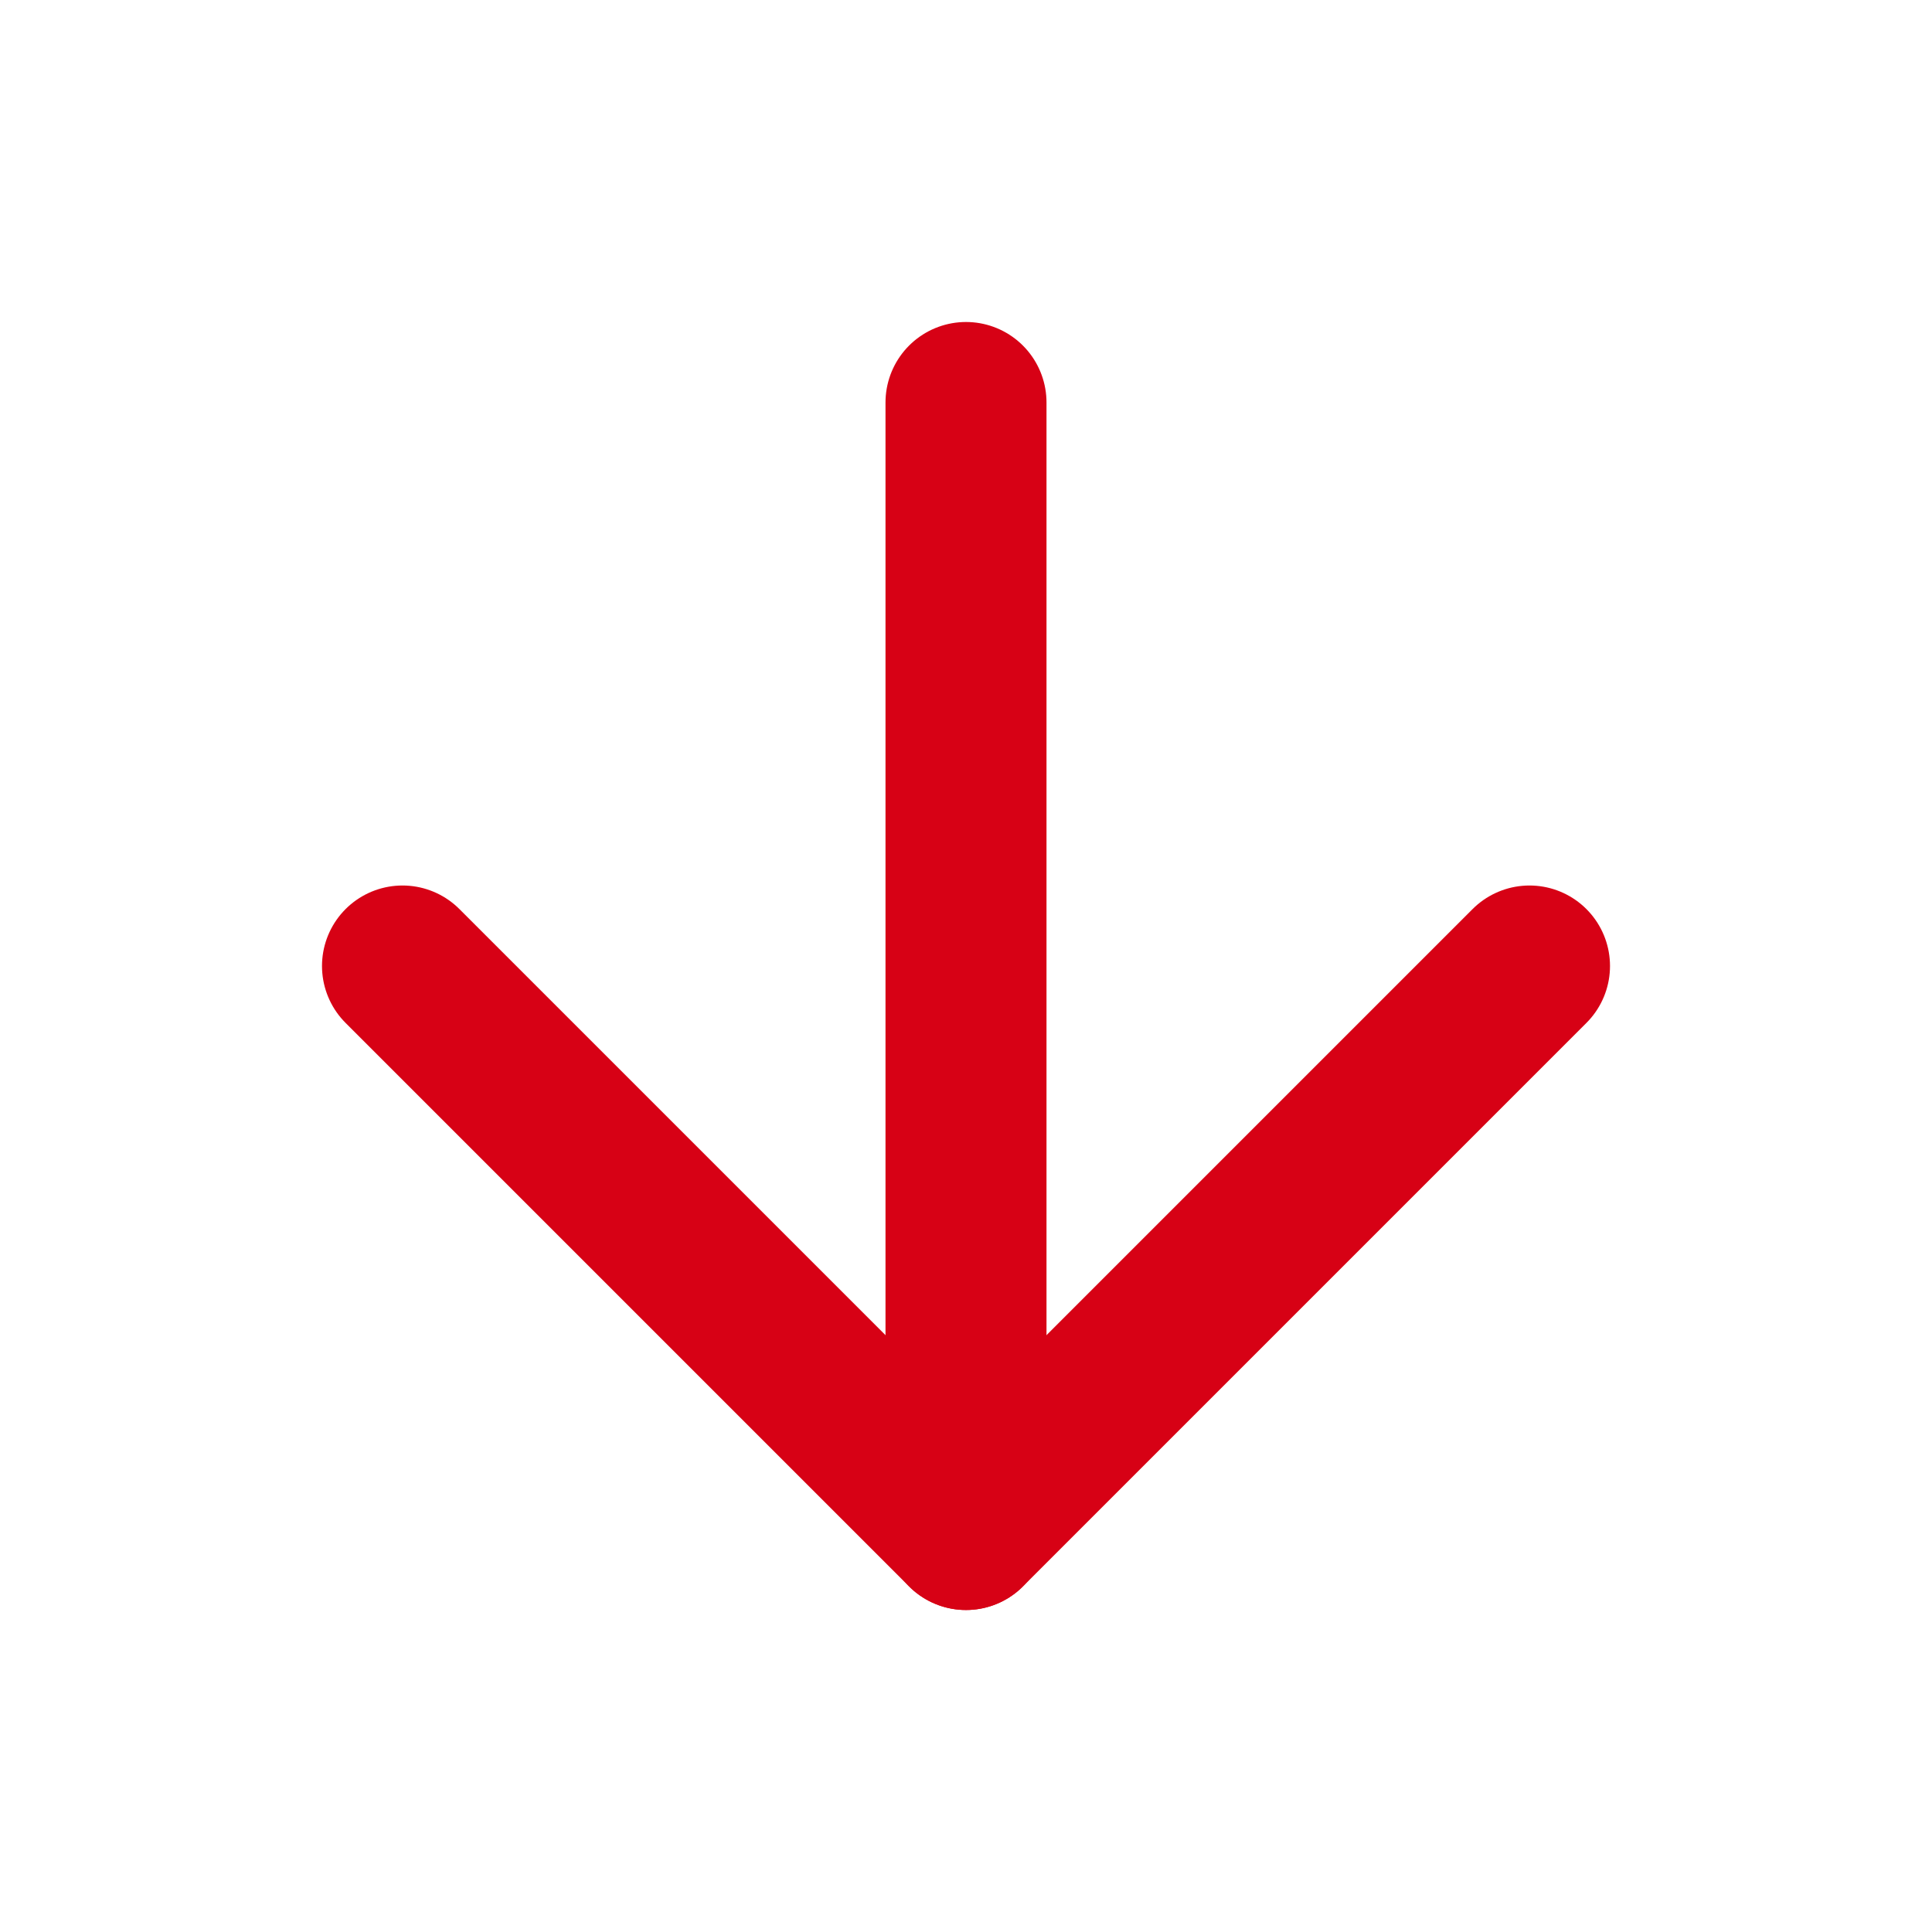
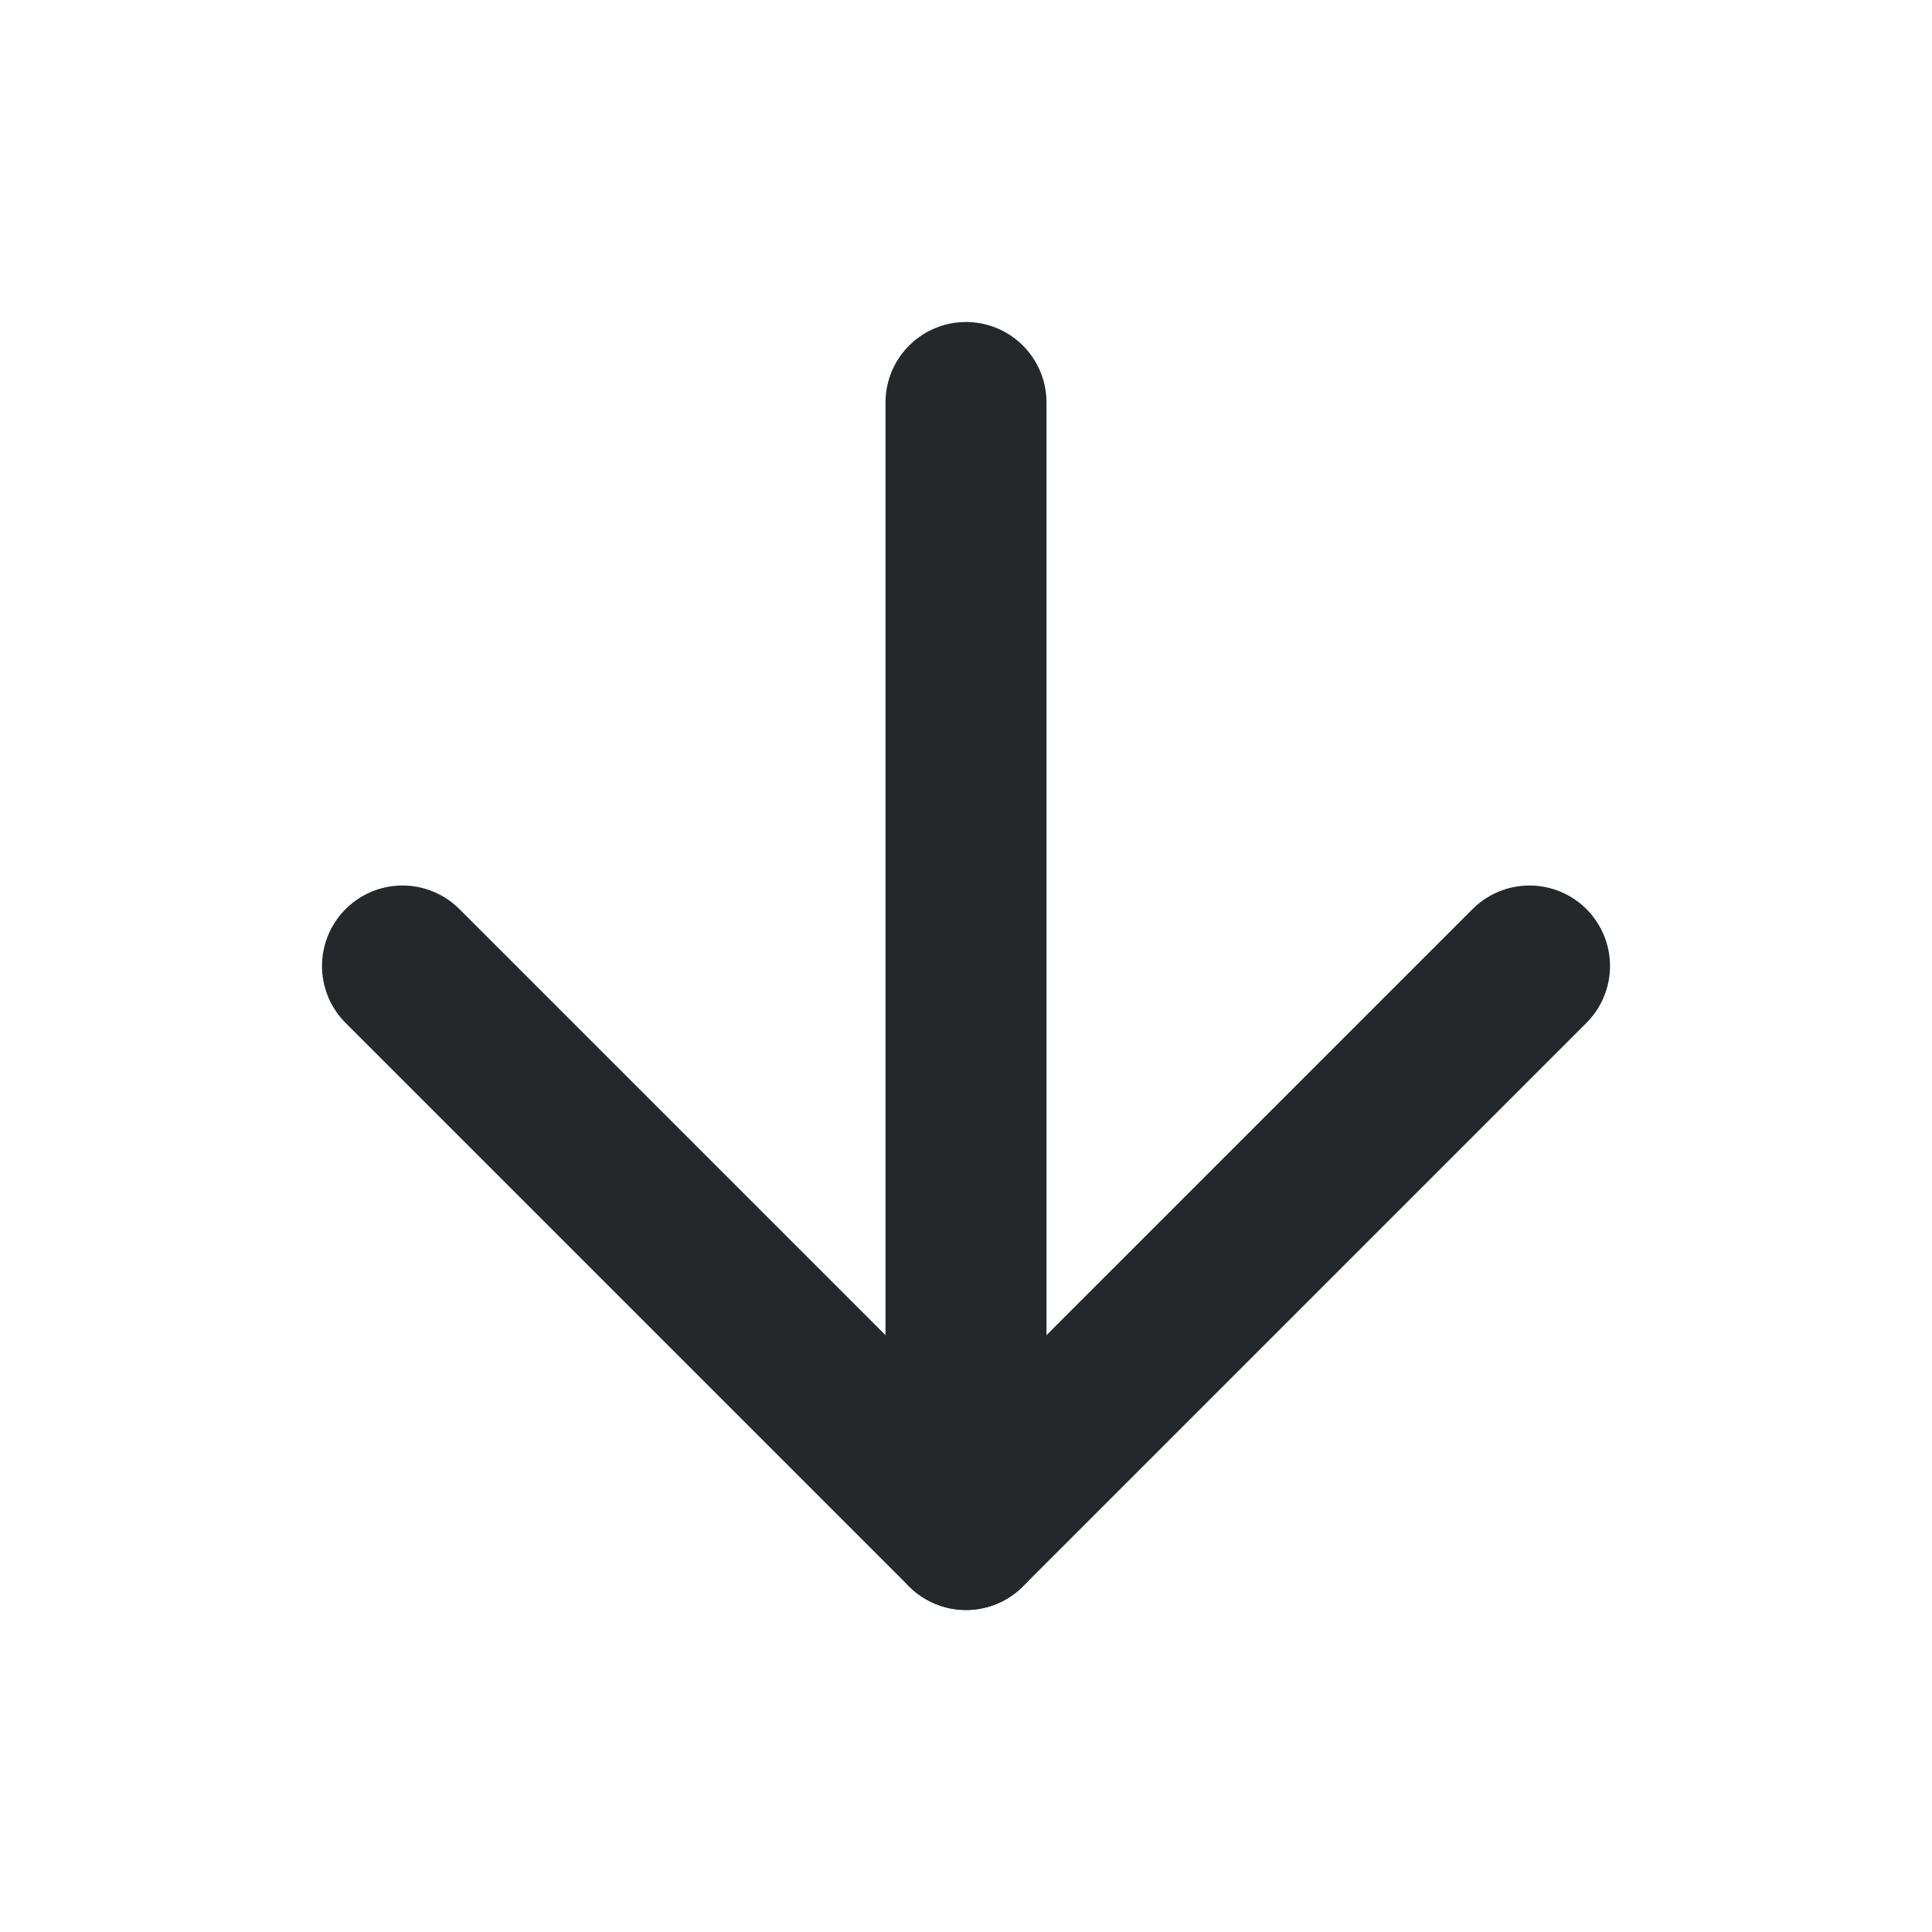
<svg xmlns="http://www.w3.org/2000/svg" width="24" height="24" viewBox="0 0 24 24" fill="none">
-   <path d="M12 5V19" stroke="#D70115" stroke-width="2" stroke-linecap="round" stroke-linejoin="round" />
-   <path d="M19 12L12 19L5 12" stroke="#D70115" stroke-width="2" stroke-linecap="round" stroke-linejoin="round" />
+   <path d="M12 5V19" stroke="#25282B" stroke-width="2" stroke-linecap="round" stroke-linejoin="round" />
+   <path d="M19 12L12 19L5 12" stroke="#25282B" stroke-width="2" stroke-linecap="round" stroke-linejoin="round" />
</svg>
